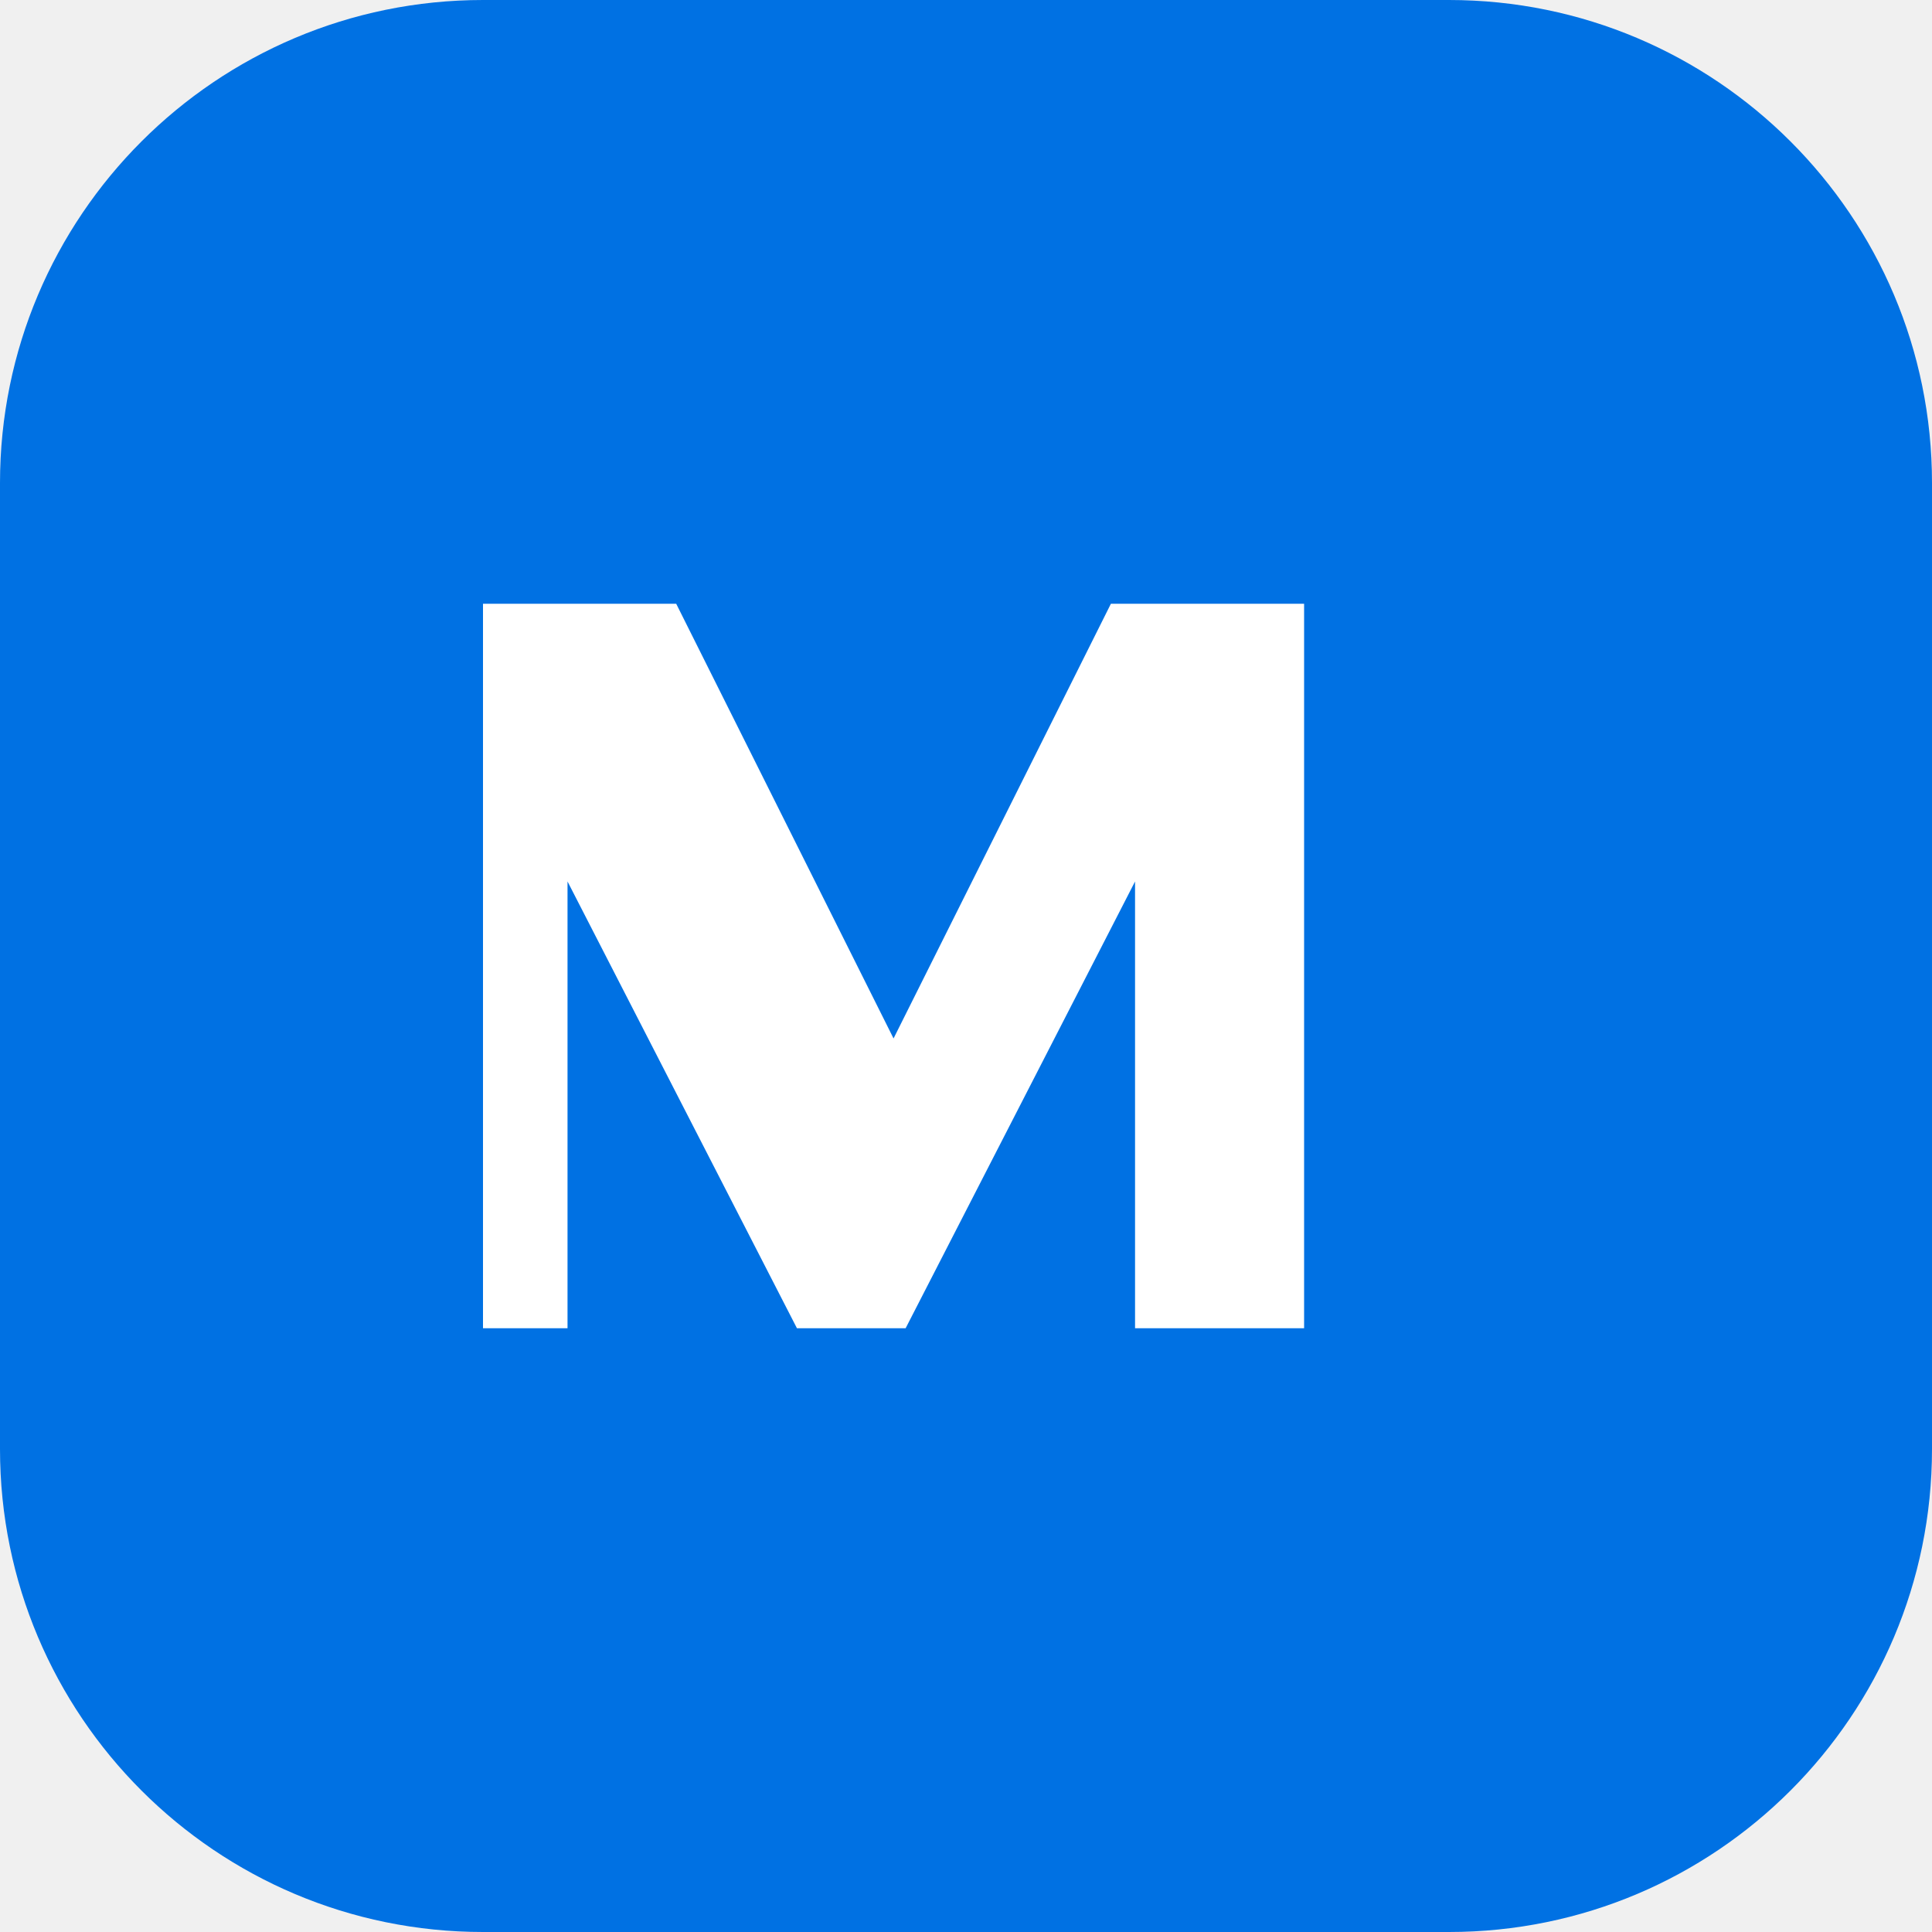
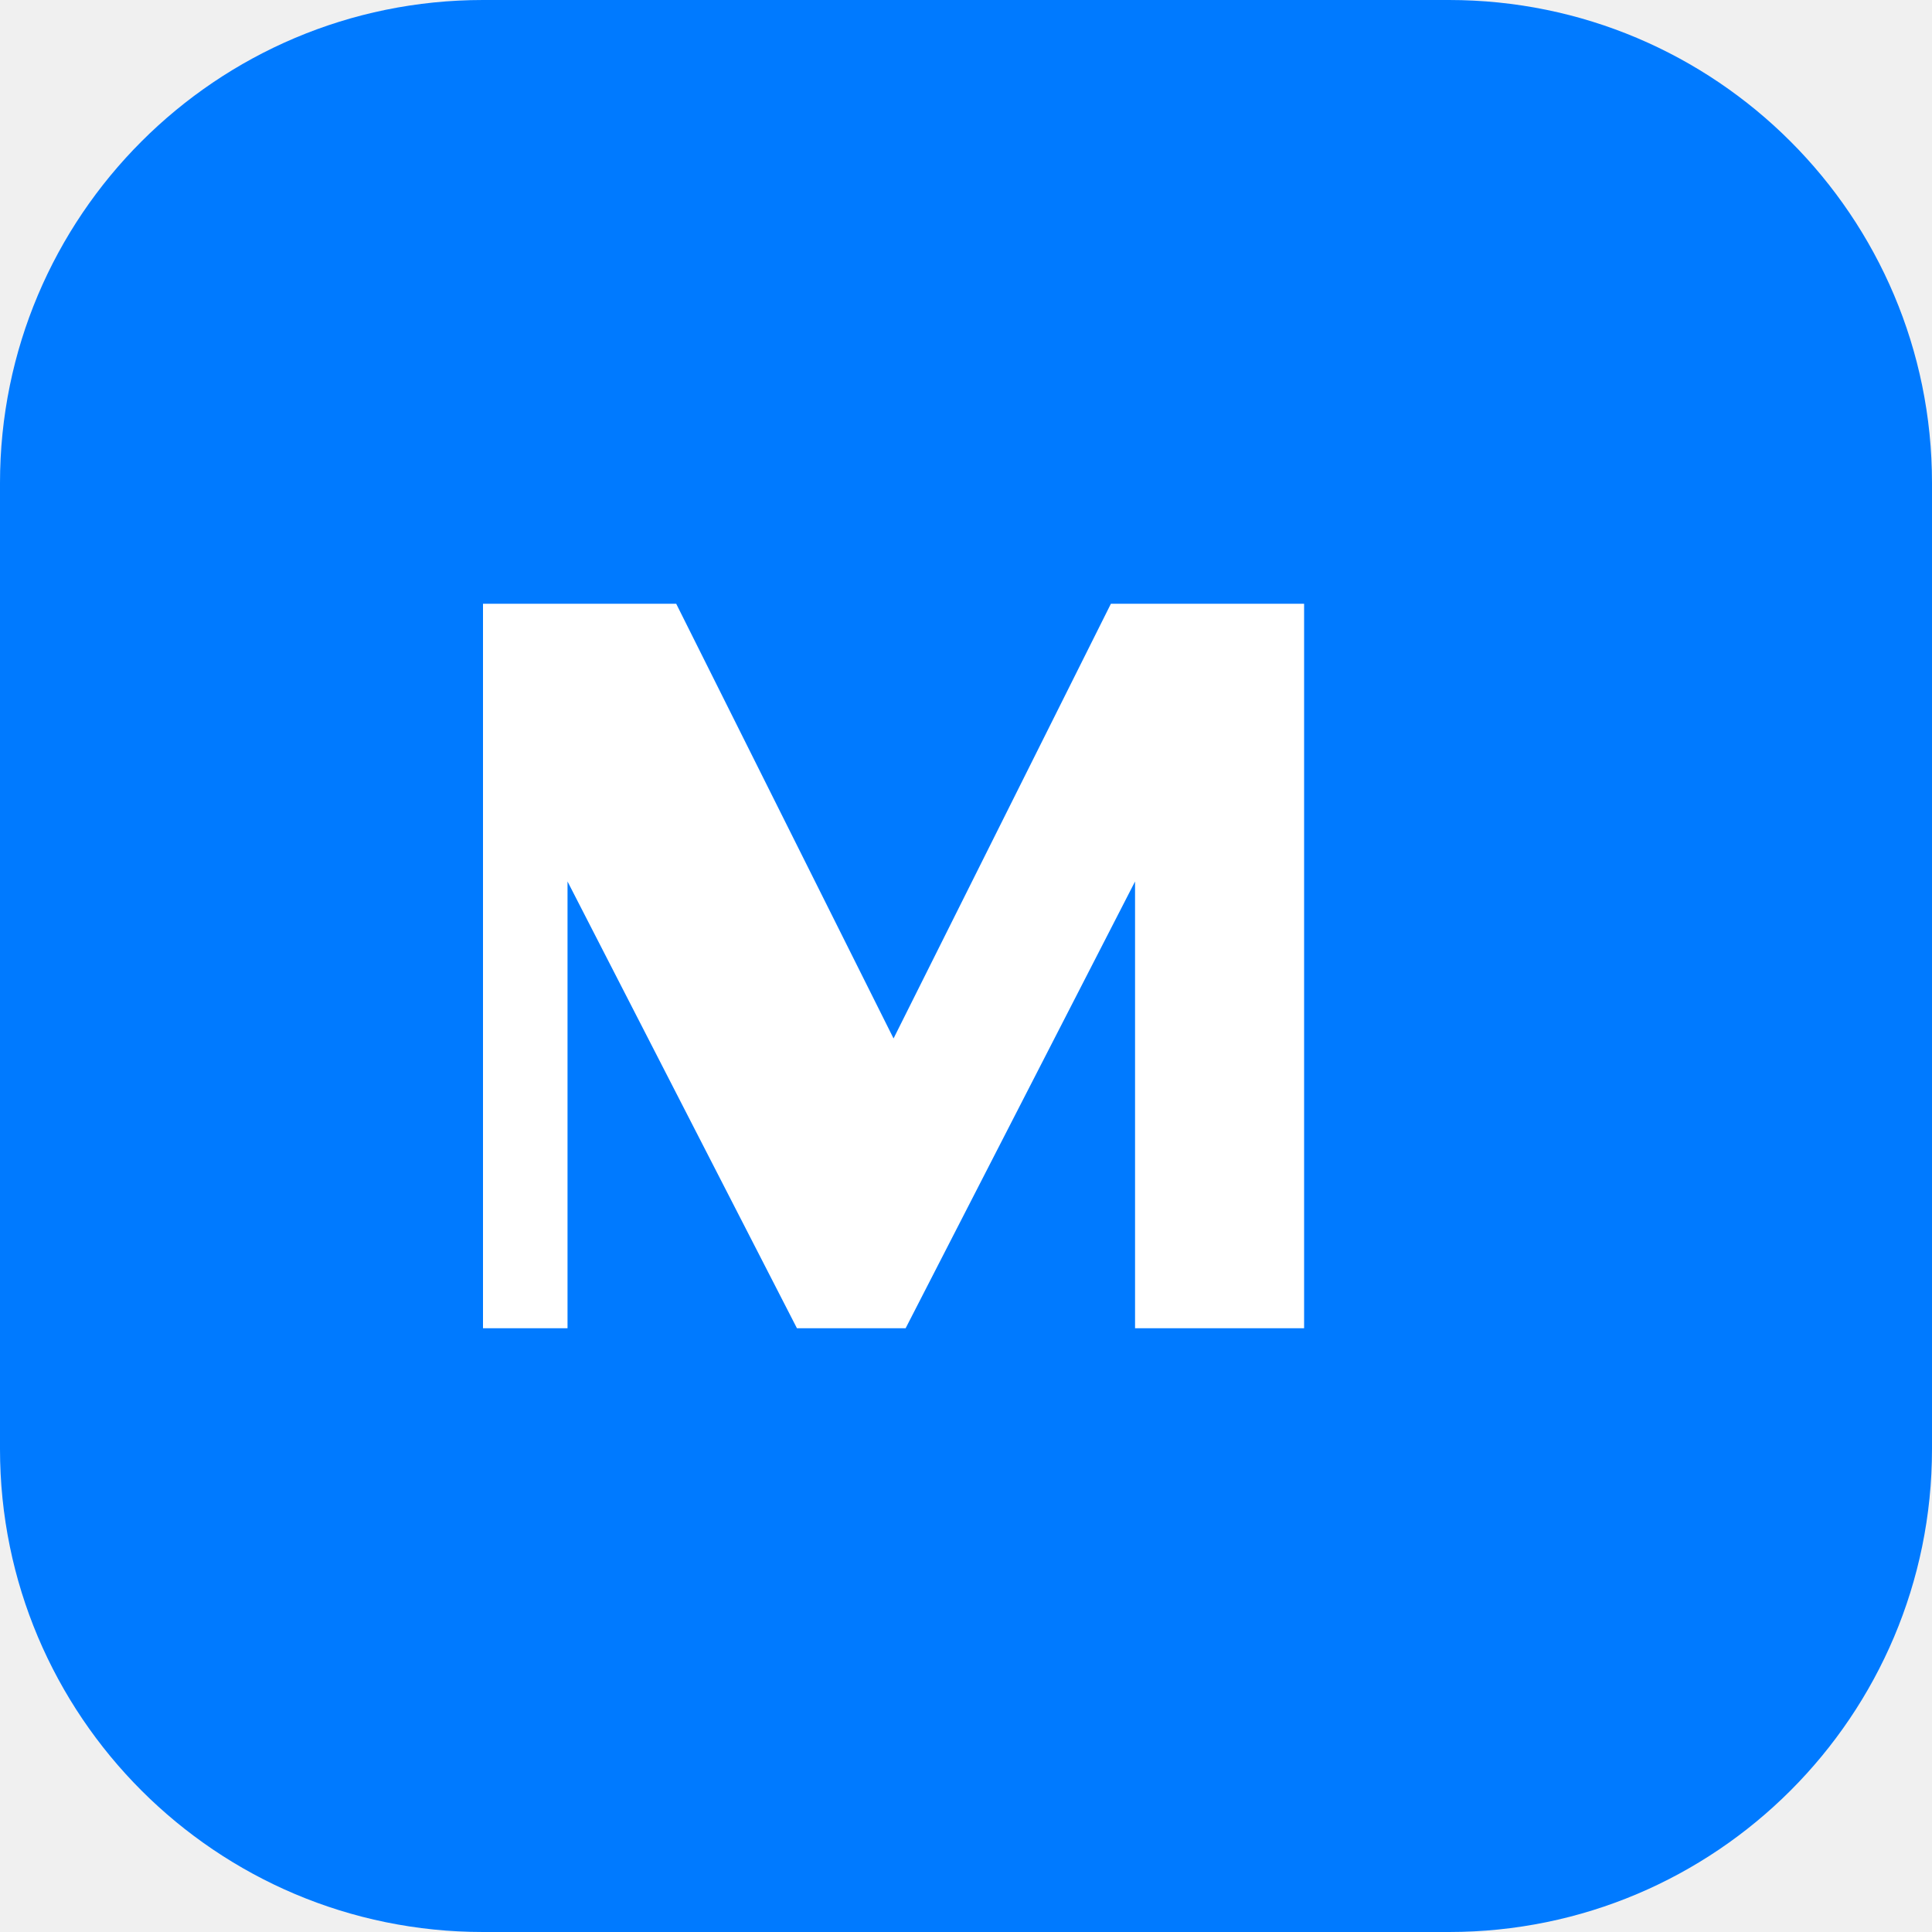
<svg xmlns="http://www.w3.org/2000/svg" viewBox="0 0 32 32" fill="none">
-   <rect width="32" height="32" rx="8" fill="#0071e3" />
+   <rect width="32" height="32" rx="8" fill="#007AFF" />
  <path d="M8 22V10h3.2l3.6 7.2L18.4 10H21.6v12h-2.8v-7.4L15 22h-1.8l-3.8-7.4V22H8z" fill="white" />
</svg>
